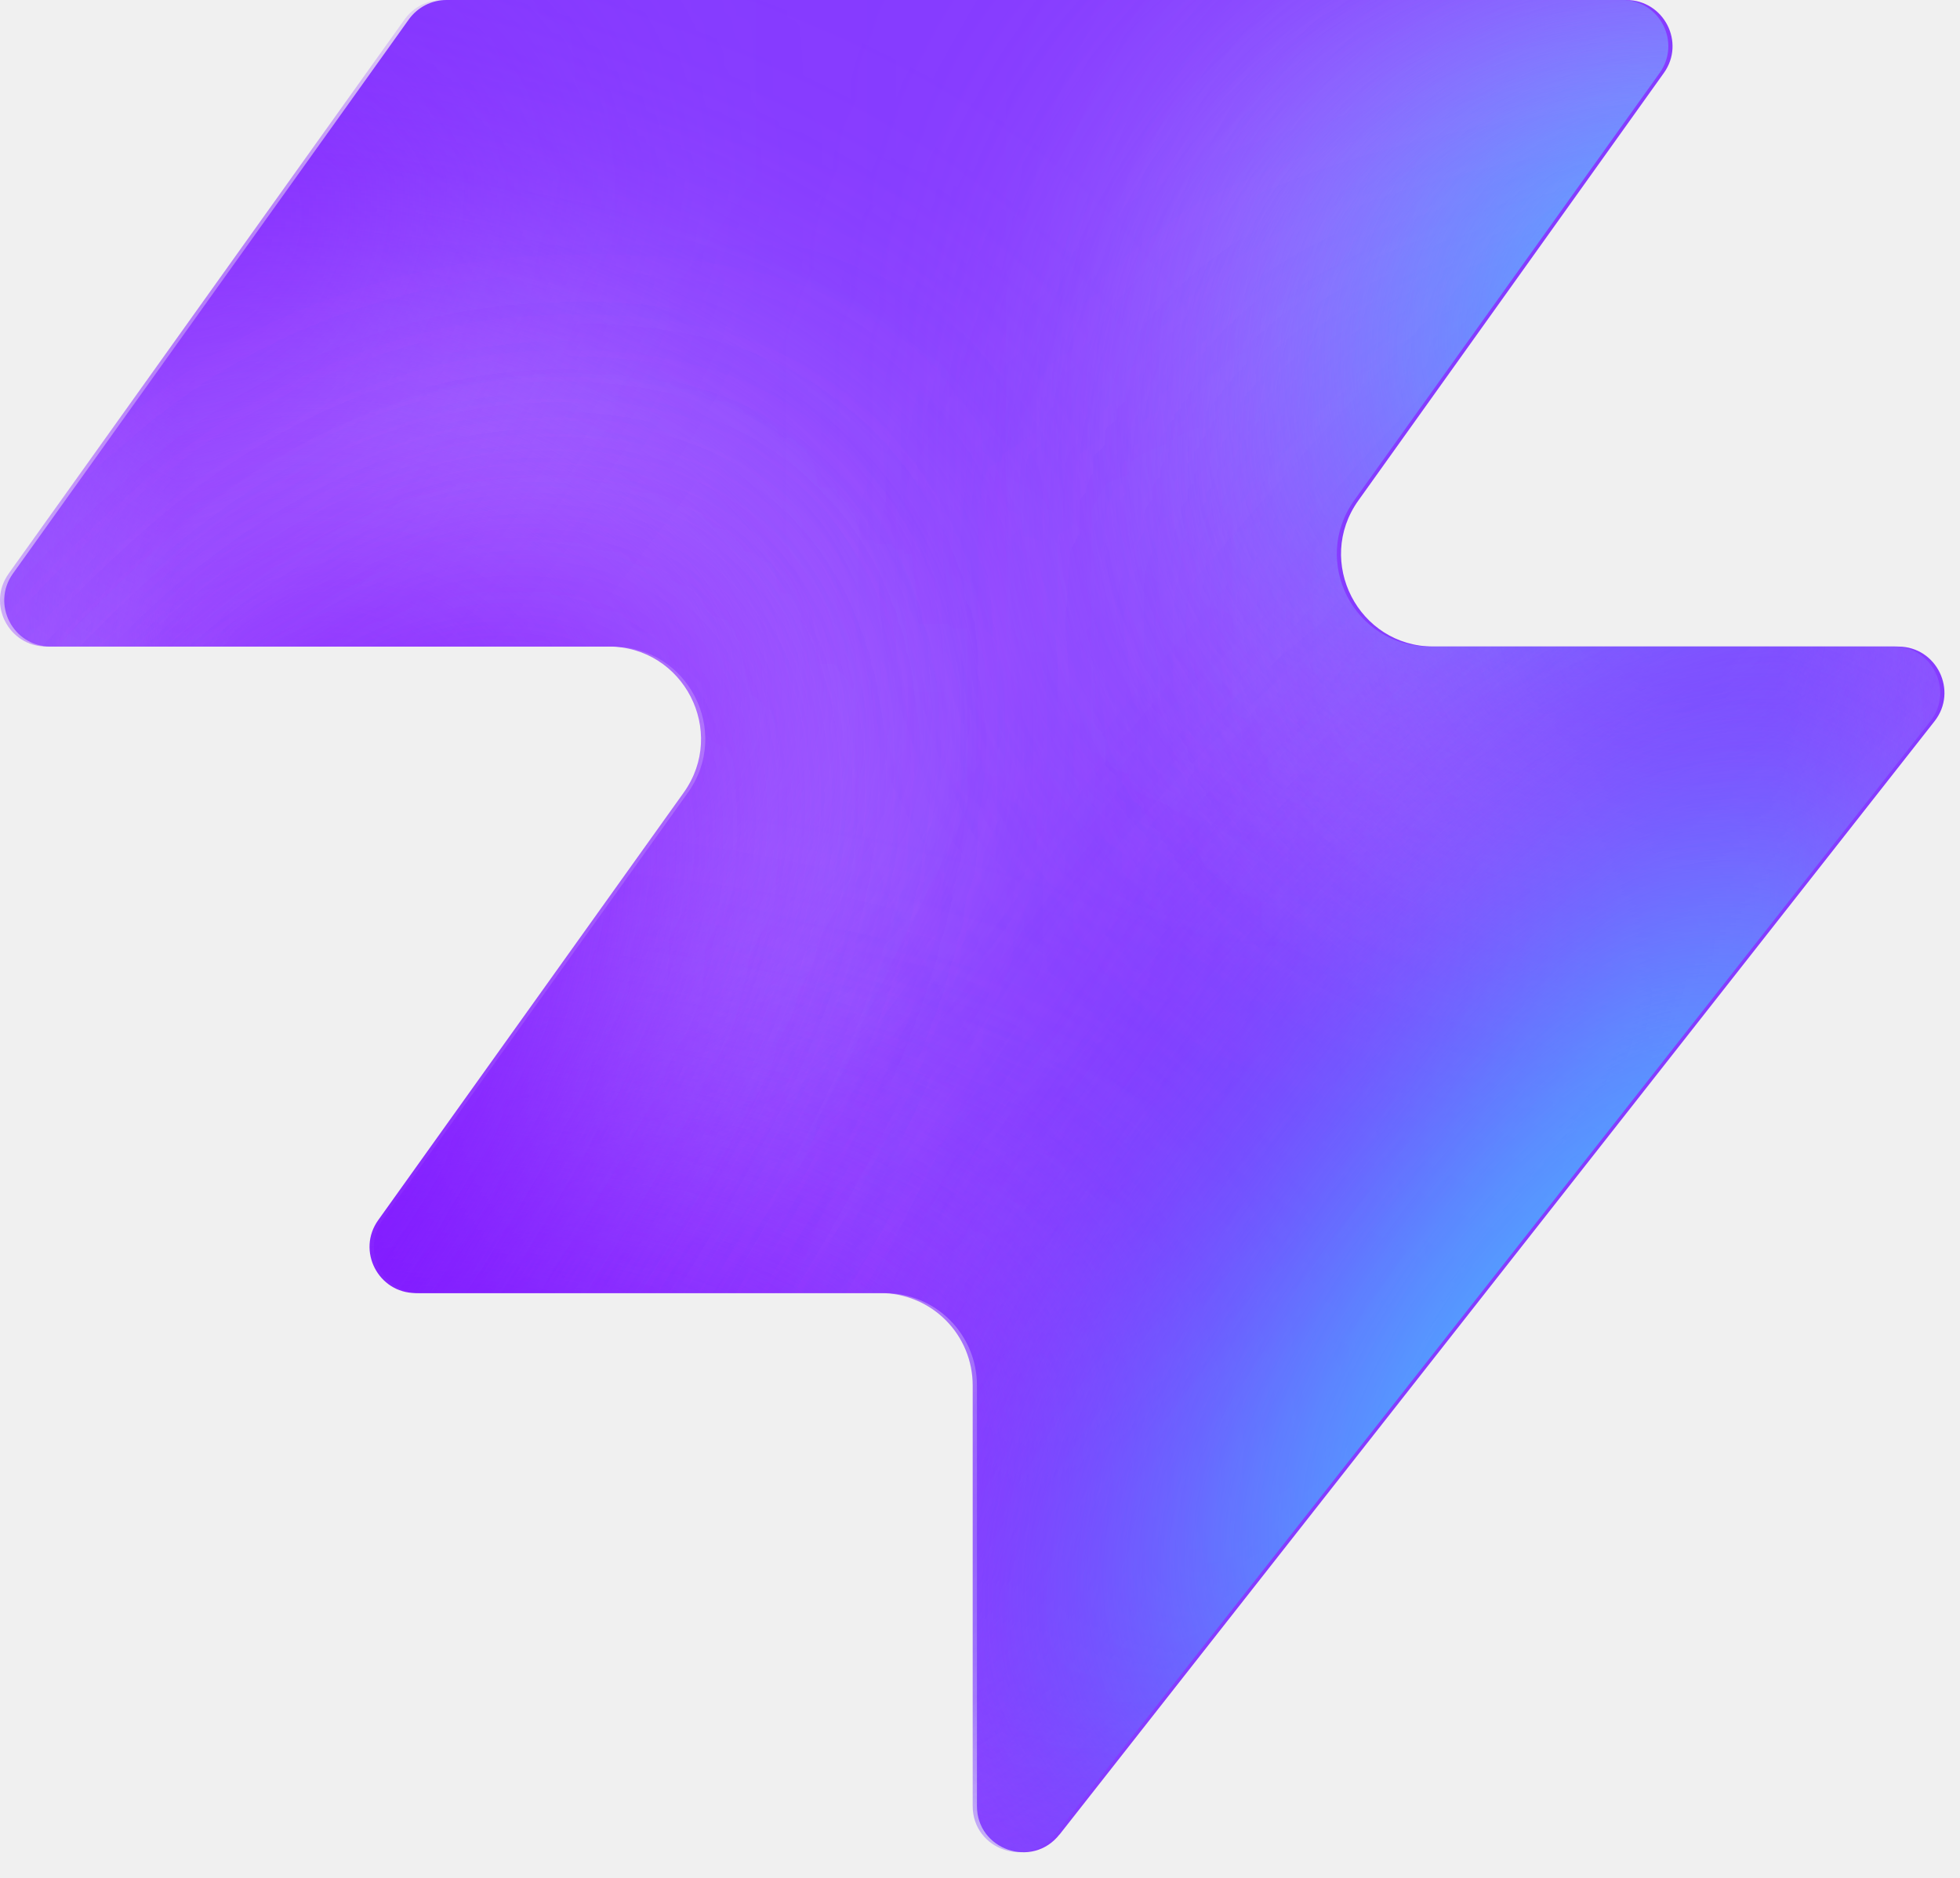
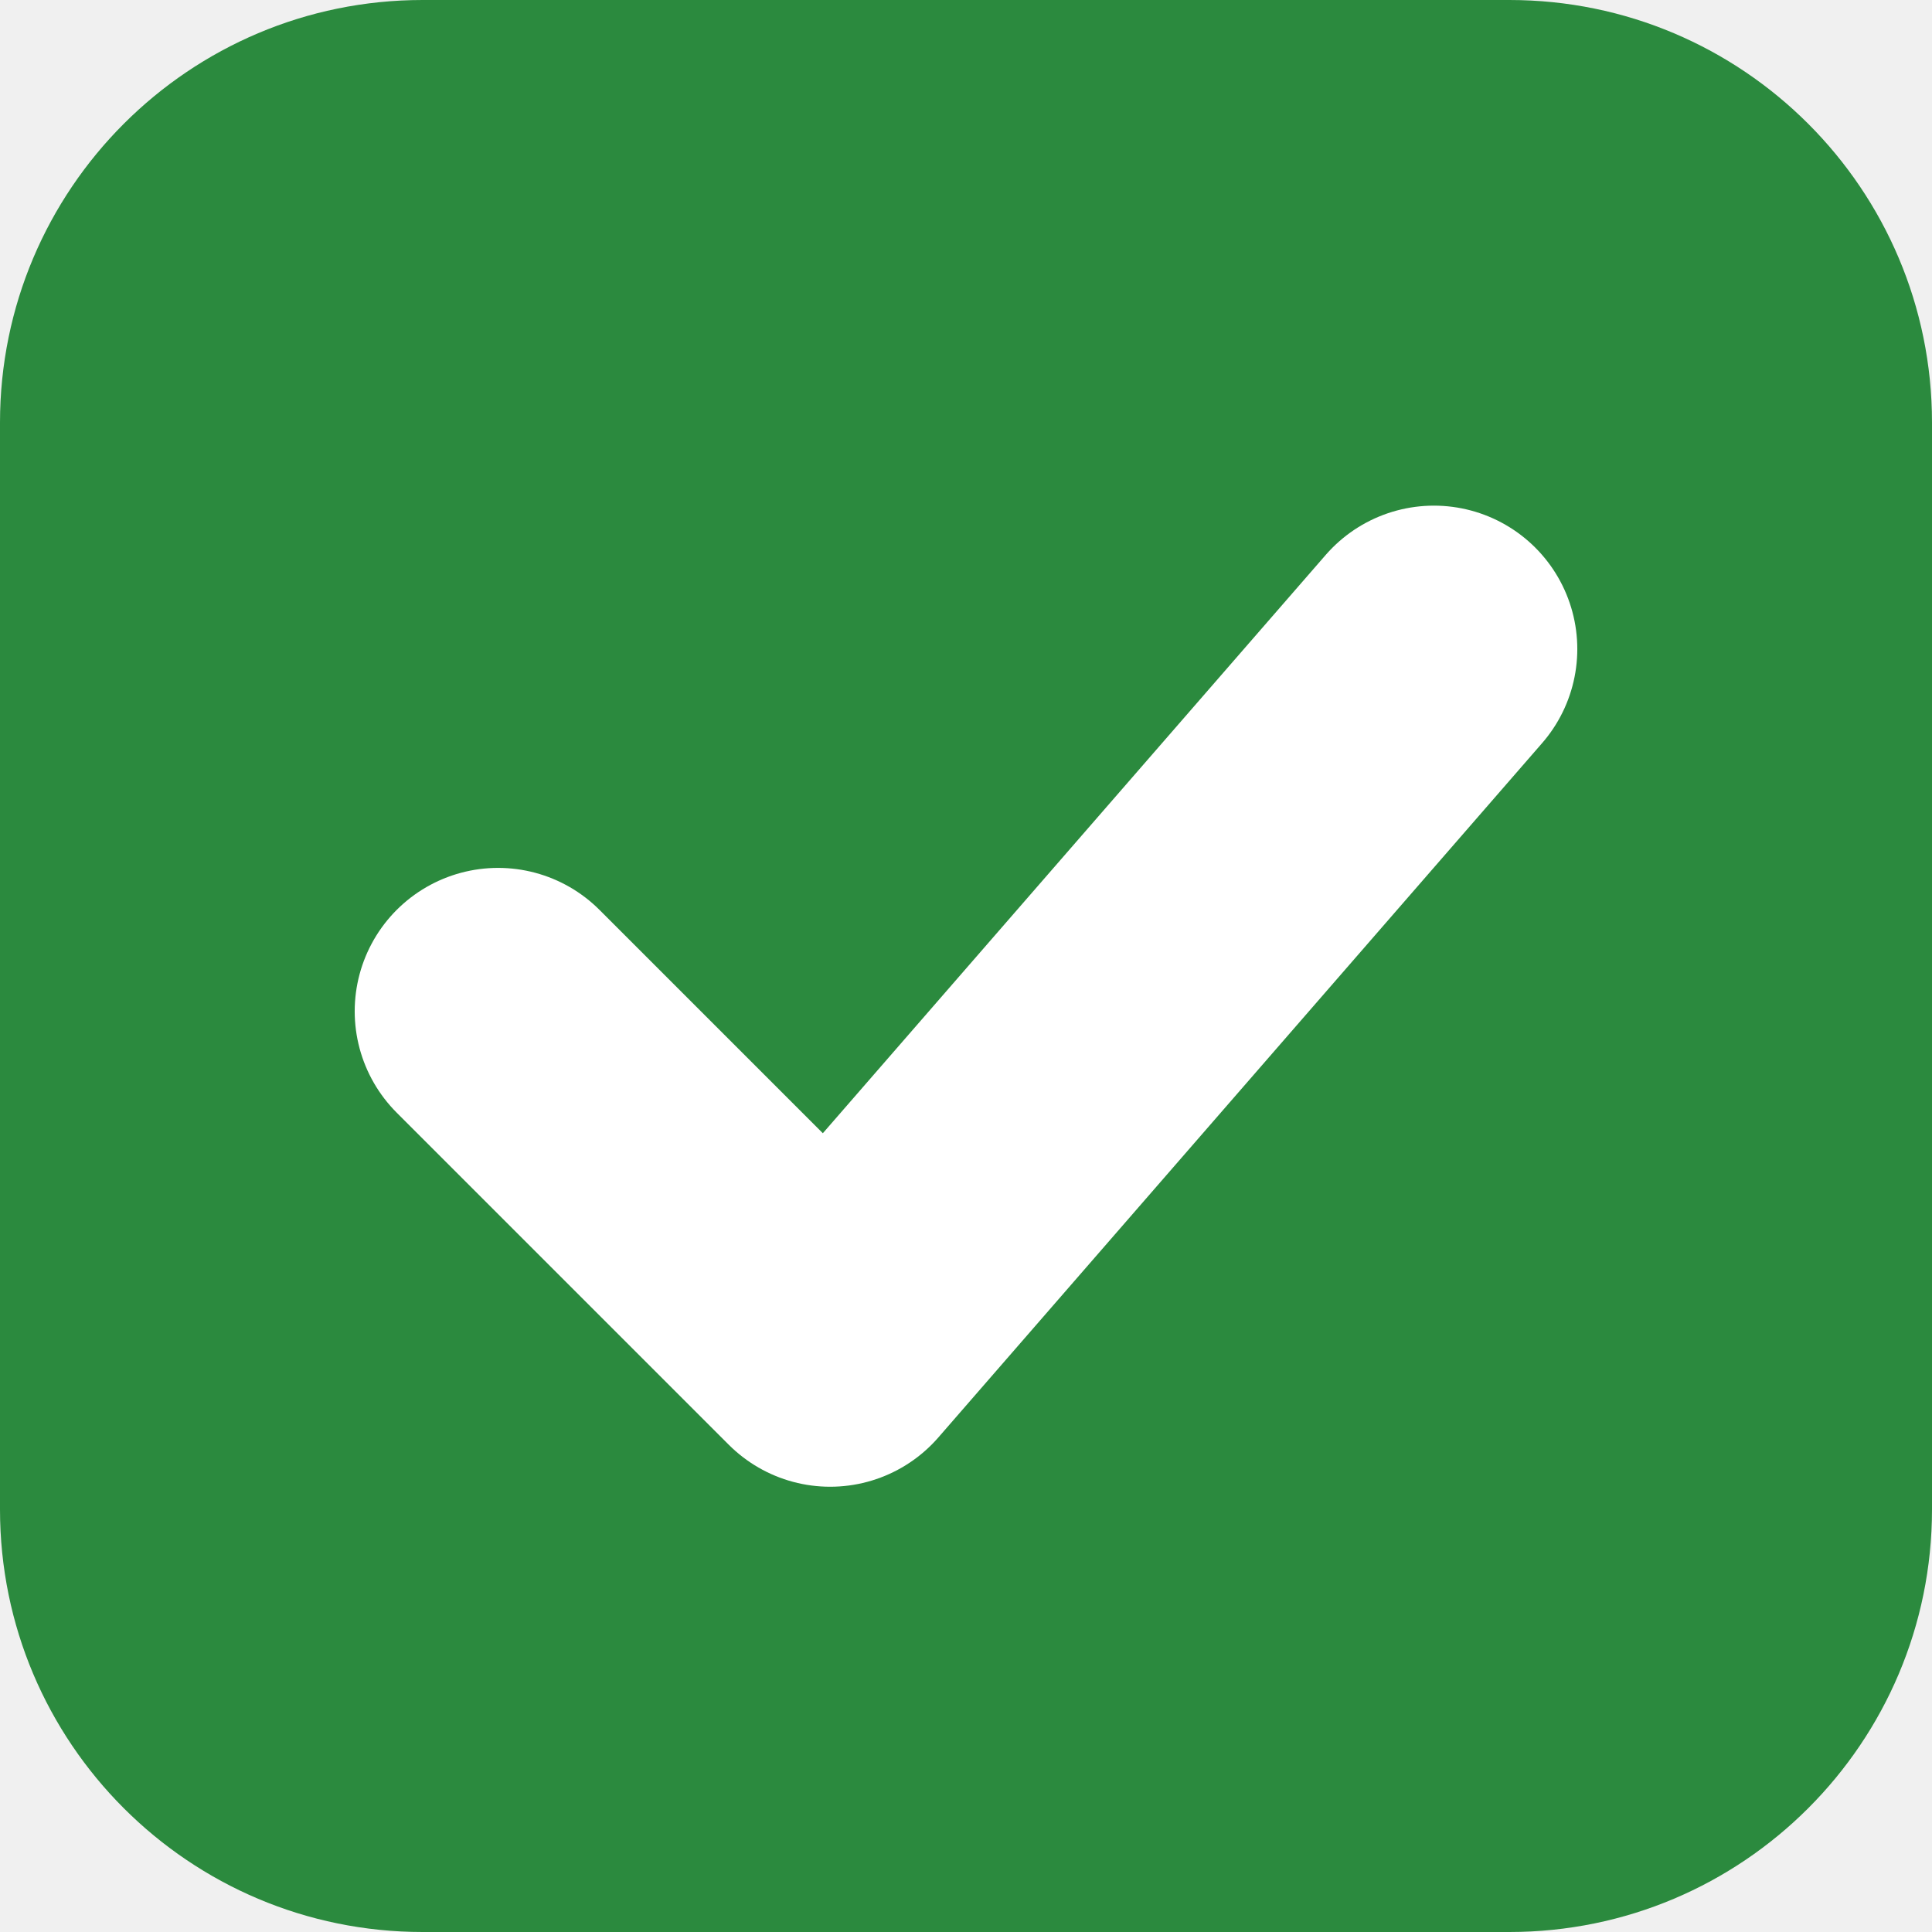
- <svg xmlns="http://www.w3.org/2000/svg" width="48" height="46" fill="none" viewBox="0 0 48 46">
-   <path fill="#863bff" d="M25.946 44.938c-.664.845-2.021.375-2.021-.698V33.937a2.26 2.26 0 0 0-2.262-2.262H10.287c-.92 0-1.456-1.04-.92-1.788l7.48-10.471c1.07-1.497 0-3.578-1.842-3.578H1.237c-.92 0-1.456-1.04-.92-1.788L10.013.474c.214-.297.556-.474.92-.474h28.894c.92 0 1.456 1.04.92 1.788l-7.48 10.471c-1.07 1.498 0 3.579 1.842 3.579h11.377c.943 0 1.473 1.088.89 1.83L25.947 44.94z" style="fill:#863bff;fill:color(display-p3 .525 .23 1);fill-opacity:1" />
-   <mask id="a" width="48" height="46" x="0" y="0" maskUnits="userSpaceOnUse" style="mask-type:alpha">
-     <path fill="#000" d="M25.842 44.938c-.664.844-2.021.375-2.021-.698V33.937a2.26 2.26 0 0 0-2.262-2.262H10.183c-.92 0-1.456-1.04-.92-1.788l7.48-10.471c1.07-1.498 0-3.579-1.842-3.579H1.133c-.92 0-1.456-1.04-.92-1.787L9.91.473c.214-.297.556-.474.92-.474h28.894c.92 0 1.456 1.04.92 1.788l-7.48 10.471c-1.07 1.498 0 3.578 1.842 3.578h11.377c.943 0 1.473 1.088.89 1.832L25.843 44.94z" style="fill:#000;fill-opacity:1" />
-   </mask>
-   <g mask="url(#a)">
-     <g filter="url(#b)">
-       <ellipse cx="5.508" cy="14.704" fill="#ede6ff" rx="5.508" ry="14.704" style="fill:#ede6ff;fill:color(display-p3 .927 .903 1);fill-opacity:1" transform="matrix(.00324 1 1 -.00324 -4.47 31.516)" />
-     </g>
-     <g filter="url(#c)">
-       <ellipse cx="10.399" cy="29.851" fill="#ede6ff" rx="10.399" ry="29.851" style="fill:#ede6ff;fill:color(display-p3 .927 .903 1);fill-opacity:1" transform="matrix(.00324 1 1 -.00324 -39.328 7.883)" />
-     </g>
-     <g filter="url(#d)">
-       <ellipse cx="5.508" cy="30.487" fill="#7e14ff" rx="5.508" ry="30.487" style="fill:#7e14ff;fill:color(display-p3 .492 .077 1);fill-opacity:1" transform="rotate(89.814 -25.913 -14.639)scale(1 -1)" />
-     </g>
-     <g filter="url(#e)">
-       <ellipse cx="5.508" cy="30.599" fill="#7e14ff" rx="5.508" ry="30.599" style="fill:#7e14ff;fill:color(display-p3 .492 .077 1);fill-opacity:1" transform="rotate(89.814 -32.644 -3.334)scale(1 -1)" />
-     </g>
-     <g filter="url(#f)">
-       <ellipse cx="5.508" cy="30.599" fill="#7e14ff" rx="5.508" ry="30.599" style="fill:#7e14ff;fill:color(display-p3 .492 .077 1);fill-opacity:1" transform="matrix(.00324 1 1 -.00324 -34.34 30.47)" />
-     </g>
-     <g filter="url(#g)">
-       <ellipse cx="14.072" cy="22.078" fill="#ede6ff" rx="14.072" ry="22.078" style="fill:#ede6ff;fill:color(display-p3 .927 .903 1);fill-opacity:1" transform="rotate(93.35 24.506 48.493)scale(-1 1)" />
-     </g>
-     <g filter="url(#h)">
-       <ellipse cx="3.47" cy="21.501" fill="#7e14ff" rx="3.47" ry="21.501" style="fill:#7e14ff;fill:color(display-p3 .492 .077 1);fill-opacity:1" transform="rotate(89.009 28.708 47.59)scale(-1 1)" />
-     </g>
-     <g filter="url(#i)">
-       <ellipse cx="3.47" cy="21.501" fill="#7e14ff" rx="3.47" ry="21.501" style="fill:#7e14ff;fill:color(display-p3 .492 .077 1);fill-opacity:1" transform="rotate(89.009 28.708 47.59)scale(-1 1)" />
-     </g>
-     <g filter="url(#j)">
-       <ellipse cx=".387" cy="8.972" fill="#7e14ff" rx="4.407" ry="29.108" style="fill:#7e14ff;fill:color(display-p3 .492 .077 1);fill-opacity:1" transform="rotate(39.51 .387 8.972)" />
-     </g>
-     <g filter="url(#k)">
-       <ellipse cx="47.523" cy="-6.092" fill="#7e14ff" rx="4.407" ry="29.108" style="fill:#7e14ff;fill:color(display-p3 .492 .077 1);fill-opacity:1" transform="rotate(37.892 47.523 -6.092)" />
-     </g>
-     <g filter="url(#l)">
-       <ellipse cx="41.412" cy="6.333" fill="#47bfff" rx="5.971" ry="9.665" style="fill:#47bfff;fill:color(display-p3 .28 .748 1);fill-opacity:1" transform="rotate(37.892 41.412 6.333)" />
-     </g>
-     <g filter="url(#m)">
-       <ellipse cx="-1.879" cy="38.332" fill="#7e14ff" rx="4.407" ry="29.108" style="fill:#7e14ff;fill:color(display-p3 .492 .077 1);fill-opacity:1" transform="rotate(37.892 -1.88 38.332)" />
-     </g>
-     <g filter="url(#n)">
-       <ellipse cx="-1.879" cy="38.332" fill="#7e14ff" rx="4.407" ry="29.108" style="fill:#7e14ff;fill:color(display-p3 .492 .077 1);fill-opacity:1" transform="rotate(37.892 -1.88 38.332)" />
-     </g>
-     <g filter="url(#o)">
-       <ellipse cx="35.651" cy="29.907" fill="#7e14ff" rx="4.407" ry="29.108" style="fill:#7e14ff;fill:color(display-p3 .492 .077 1);fill-opacity:1" transform="rotate(37.892 35.651 29.907)" />
-     </g>
-     <g filter="url(#p)">
-       <ellipse cx="38.418" cy="32.4" fill="#47bfff" rx="5.971" ry="15.297" style="fill:#47bfff;fill:color(display-p3 .28 .748 1);fill-opacity:1" transform="rotate(37.892 38.418 32.4)" />
-     </g>
-   </g>
-   <defs>
-     <filter id="b" width="60.045" height="41.654" x="-19.77" y="16.149" color-interpolation-filters="sRGB" filterUnits="userSpaceOnUse">
-       <feFlood flood-opacity="0" result="BackgroundImageFix" />
-       <feBlend in="SourceGraphic" in2="BackgroundImageFix" result="shape" />
-       <feGaussianBlur result="effect1_foregroundBlur_2002_17158" stdDeviation="7.659" />
-     </filter>
-     <filter id="c" width="90.34" height="51.437" x="-54.613" y="-7.533" color-interpolation-filters="sRGB" filterUnits="userSpaceOnUse">
-       <feFlood flood-opacity="0" result="BackgroundImageFix" />
-       <feBlend in="SourceGraphic" in2="BackgroundImageFix" result="shape" />
-       <feGaussianBlur result="effect1_foregroundBlur_2002_17158" stdDeviation="7.659" />
-     </filter>
-     <filter id="d" width="79.355" height="29.4" x="-49.64" y="2.03" color-interpolation-filters="sRGB" filterUnits="userSpaceOnUse">
-       <feFlood flood-opacity="0" result="BackgroundImageFix" />
-       <feBlend in="SourceGraphic" in2="BackgroundImageFix" result="shape" />
-       <feGaussianBlur result="effect1_foregroundBlur_2002_17158" stdDeviation="4.596" />
-     </filter>
-     <filter id="e" width="79.579" height="29.4" x="-45.045" y="20.029" color-interpolation-filters="sRGB" filterUnits="userSpaceOnUse">
-       <feFlood flood-opacity="0" result="BackgroundImageFix" />
-       <feBlend in="SourceGraphic" in2="BackgroundImageFix" result="shape" />
-       <feGaussianBlur result="effect1_foregroundBlur_2002_17158" stdDeviation="4.596" />
-     </filter>
-     <filter id="f" width="79.579" height="29.4" x="-43.513" y="21.178" color-interpolation-filters="sRGB" filterUnits="userSpaceOnUse">
-       <feFlood flood-opacity="0" result="BackgroundImageFix" />
-       <feBlend in="SourceGraphic" in2="BackgroundImageFix" result="shape" />
-       <feGaussianBlur result="effect1_foregroundBlur_2002_17158" stdDeviation="4.596" />
-     </filter>
-     <filter id="g" width="74.749" height="58.852" x="15.756" y="-17.901" color-interpolation-filters="sRGB" filterUnits="userSpaceOnUse">
-       <feFlood flood-opacity="0" result="BackgroundImageFix" />
-       <feBlend in="SourceGraphic" in2="BackgroundImageFix" result="shape" />
-       <feGaussianBlur result="effect1_foregroundBlur_2002_17158" stdDeviation="7.659" />
-     </filter>
-     <filter id="h" width="61.377" height="25.362" x="23.548" y="2.284" color-interpolation-filters="sRGB" filterUnits="userSpaceOnUse">
-       <feFlood flood-opacity="0" result="BackgroundImageFix" />
-       <feBlend in="SourceGraphic" in2="BackgroundImageFix" result="shape" />
-       <feGaussianBlur result="effect1_foregroundBlur_2002_17158" stdDeviation="4.596" />
-     </filter>
-     <filter id="i" width="61.377" height="25.362" x="23.548" y="2.284" color-interpolation-filters="sRGB" filterUnits="userSpaceOnUse">
-       <feFlood flood-opacity="0" result="BackgroundImageFix" />
-       <feBlend in="SourceGraphic" in2="BackgroundImageFix" result="shape" />
-       <feGaussianBlur result="effect1_foregroundBlur_2002_17158" stdDeviation="4.596" />
-     </filter>
-     <filter id="j" width="56.045" height="63.649" x="-27.636" y="-22.853" color-interpolation-filters="sRGB" filterUnits="userSpaceOnUse">
-       <feFlood flood-opacity="0" result="BackgroundImageFix" />
-       <feBlend in="SourceGraphic" in2="BackgroundImageFix" result="shape" />
-       <feGaussianBlur result="effect1_foregroundBlur_2002_17158" stdDeviation="4.596" />
-     </filter>
-     <filter id="k" width="54.814" height="64.646" x="20.116" y="-38.415" color-interpolation-filters="sRGB" filterUnits="userSpaceOnUse">
-       <feFlood flood-opacity="0" result="BackgroundImageFix" />
-       <feBlend in="SourceGraphic" in2="BackgroundImageFix" result="shape" />
-       <feGaussianBlur result="effect1_foregroundBlur_2002_17158" stdDeviation="4.596" />
-     </filter>
-     <filter id="l" width="33.541" height="35.313" x="24.641" y="-11.323" color-interpolation-filters="sRGB" filterUnits="userSpaceOnUse">
-       <feFlood flood-opacity="0" result="BackgroundImageFix" />
-       <feBlend in="SourceGraphic" in2="BackgroundImageFix" result="shape" />
-       <feGaussianBlur result="effect1_foregroundBlur_2002_17158" stdDeviation="4.596" />
-     </filter>
-     <filter id="m" width="54.814" height="64.646" x="-29.286" y="6.009" color-interpolation-filters="sRGB" filterUnits="userSpaceOnUse">
-       <feFlood flood-opacity="0" result="BackgroundImageFix" />
-       <feBlend in="SourceGraphic" in2="BackgroundImageFix" result="shape" />
-       <feGaussianBlur result="effect1_foregroundBlur_2002_17158" stdDeviation="4.596" />
-     </filter>
-     <filter id="n" width="54.814" height="64.646" x="-29.286" y="6.009" color-interpolation-filters="sRGB" filterUnits="userSpaceOnUse">
-       <feFlood flood-opacity="0" result="BackgroundImageFix" />
-       <feBlend in="SourceGraphic" in2="BackgroundImageFix" result="shape" />
-       <feGaussianBlur result="effect1_foregroundBlur_2002_17158" stdDeviation="4.596" />
-     </filter>
-     <filter id="o" width="54.814" height="64.646" x="8.244" y="-2.416" color-interpolation-filters="sRGB" filterUnits="userSpaceOnUse">
-       <feFlood flood-opacity="0" result="BackgroundImageFix" />
-       <feBlend in="SourceGraphic" in2="BackgroundImageFix" result="shape" />
-       <feGaussianBlur result="effect1_foregroundBlur_2002_17158" stdDeviation="4.596" />
-     </filter>
-     <filter id="p" width="39.409" height="43.623" x="18.713" y="10.588" color-interpolation-filters="sRGB" filterUnits="userSpaceOnUse">
-       <feFlood flood-opacity="0" result="BackgroundImageFix" />
-       <feBlend in="SourceGraphic" in2="BackgroundImageFix" result="shape" />
-       <feGaussianBlur result="effect1_foregroundBlur_2002_17158" stdDeviation="4.596" />
-     </filter>
-   </defs>
+ <svg xmlns="http://www.w3.org/2000/svg" width="64" height="64" viewBox="0 0 64 64">
+   <rect width="64" height="64" rx="14" fill="#2b8a3e" />
+   <path d="M16.5 33.5 L27.5 44.5 L47.5 21.5" fill="none" stroke="#fff" stroke-width="9.5" stroke-linecap="round" stroke-linejoin="round" />
</svg>
